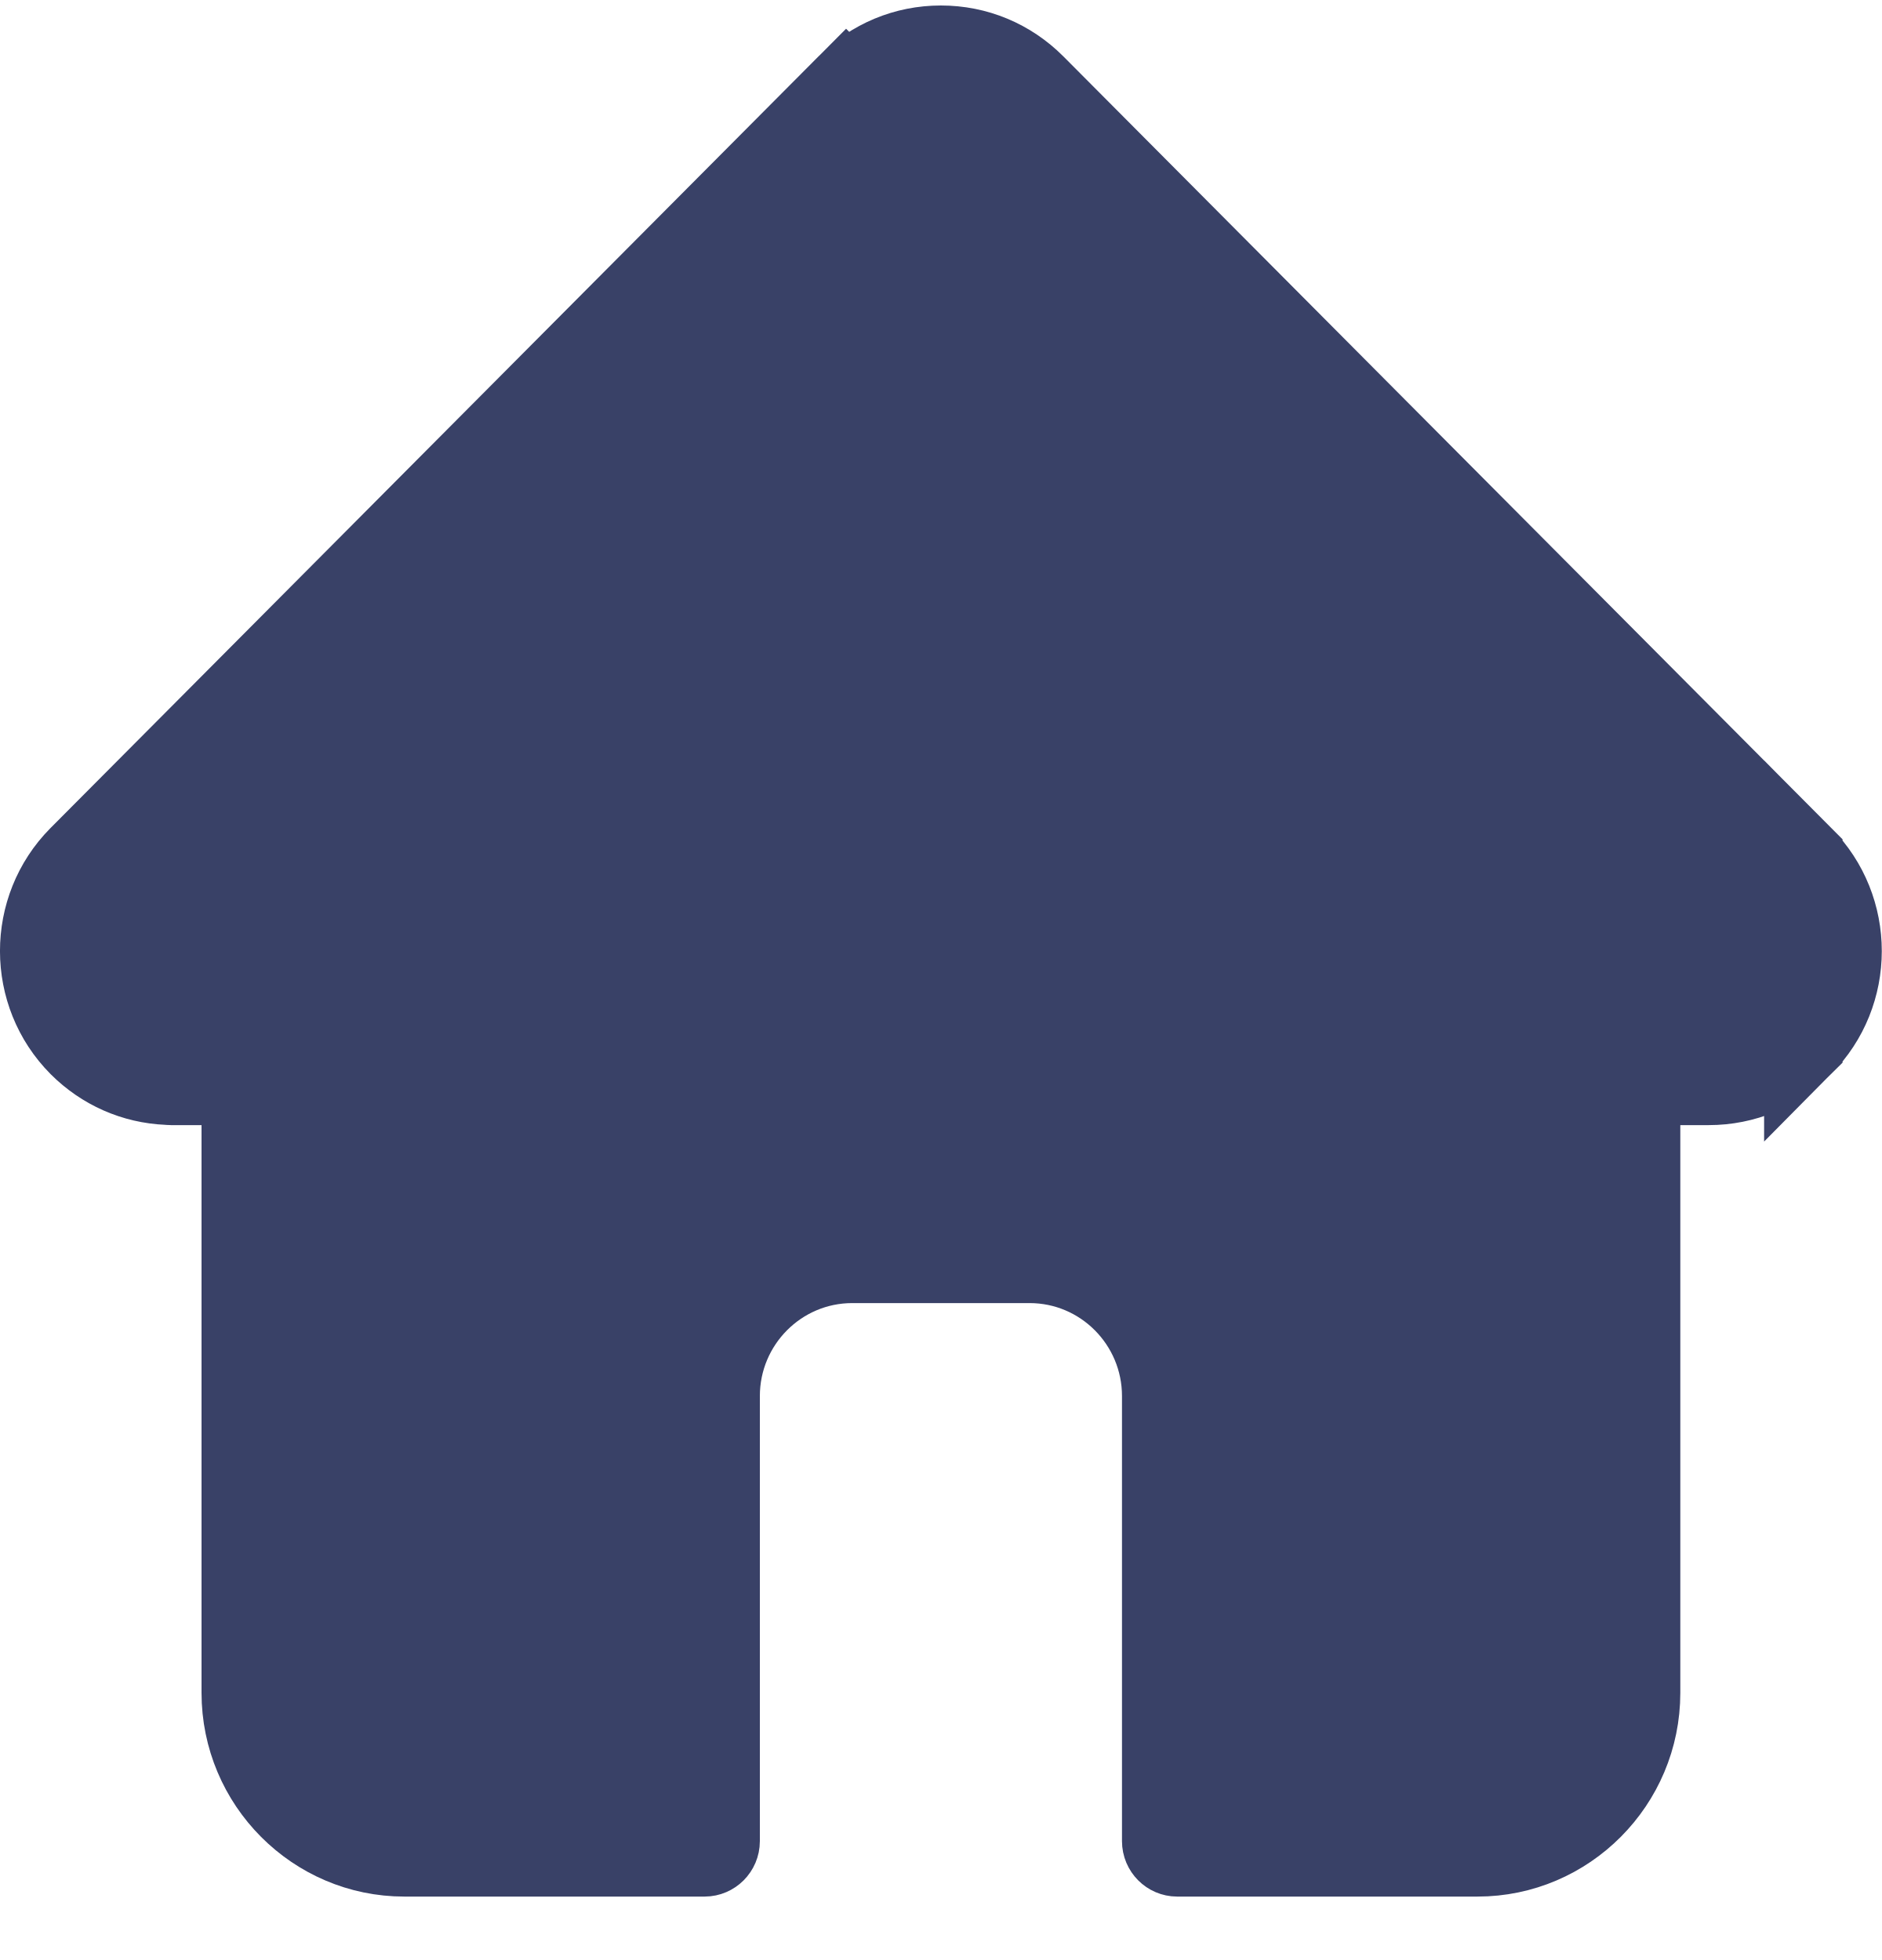
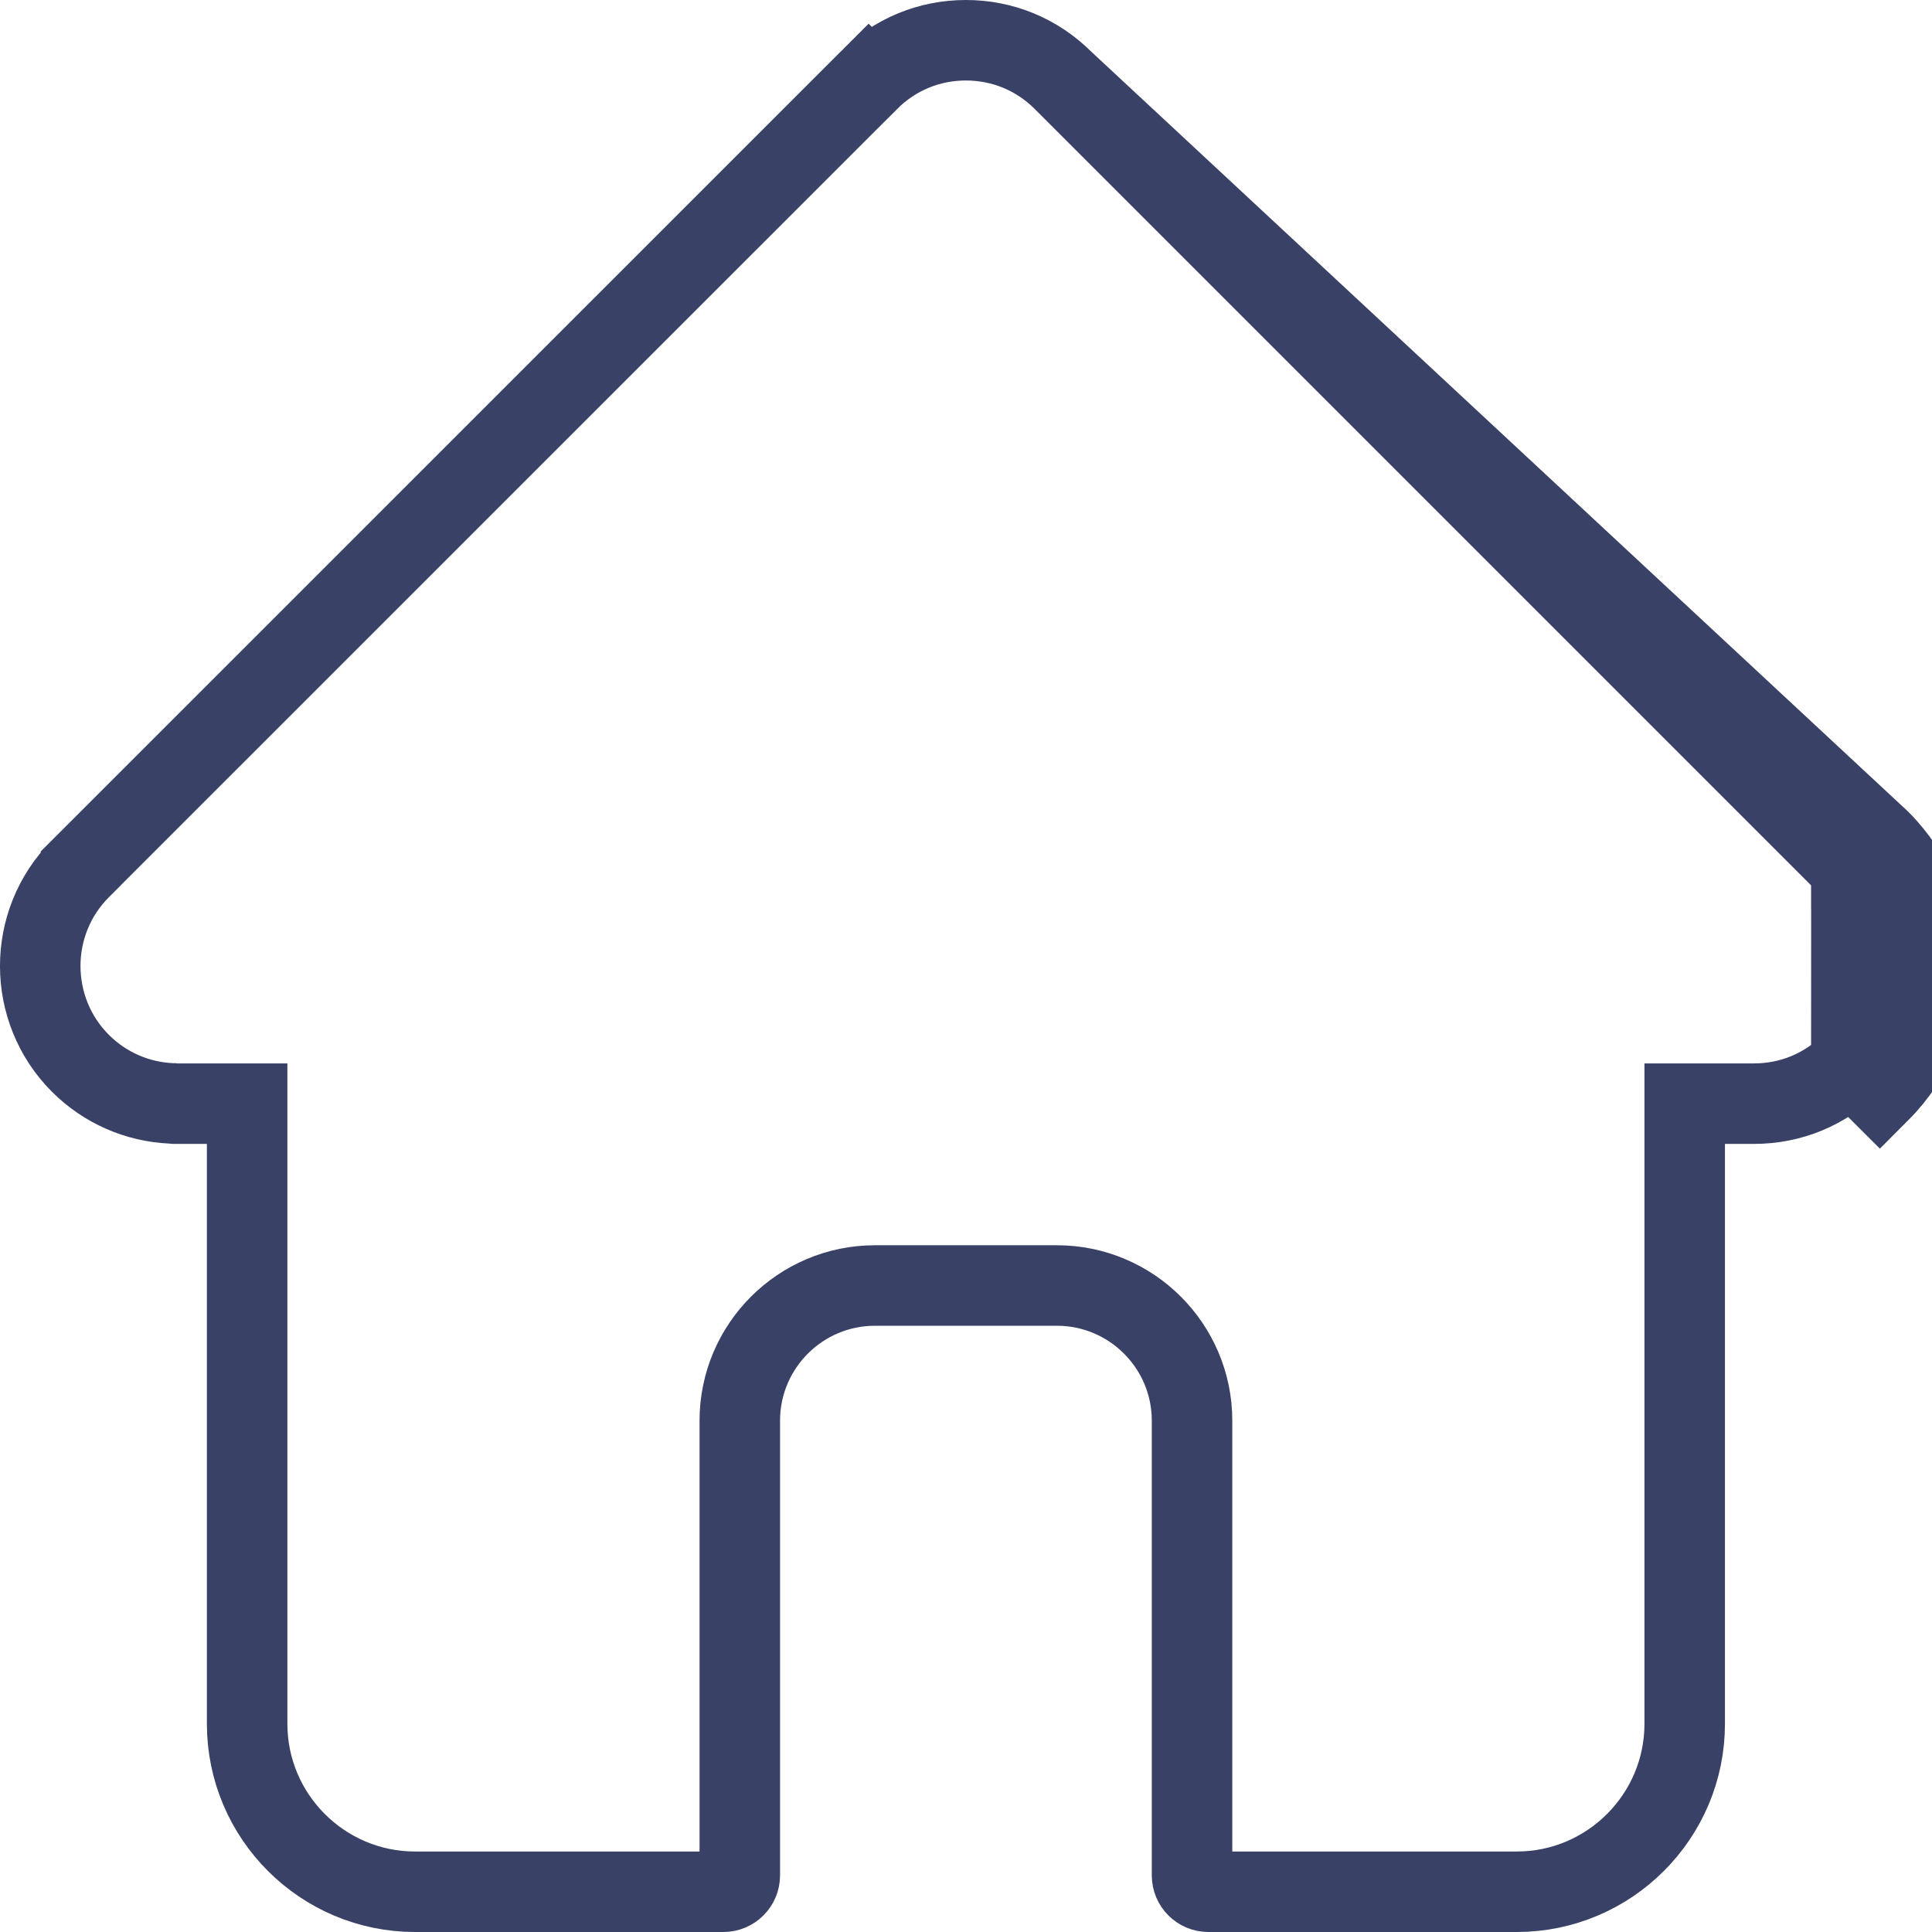
- <svg xmlns="http://www.w3.org/2000/svg" width="24" height="25" viewBox="0 0 24 25" fill="none">
-   <path d="M22.997 10.912L22.997 10.912L13.207 1.073L13.207 1.073C12.883 0.748 12.456 0.57 11.999 0.57C11.542 0.57 11.115 0.748 10.791 1.073L10.437 0.721L10.791 1.073L1.007 10.906L1.007 10.906L1.006 10.907L0.997 10.916C0.333 11.587 0.334 12.678 1 13.348L1 13.348C1.305 13.653 1.704 13.83 2.134 13.848L2.147 13.849L2.161 13.85C2.167 13.851 2.173 13.851 2.18 13.851H2.57H3.07V14.351V21.592C3.07 22.751 4.009 23.691 5.156 23.691H8.986C9.096 23.691 9.19 23.6 9.19 23.484V17.807C9.19 16.879 9.94 16.121 10.869 16.121H13.129C14.058 16.121 14.808 16.879 14.808 17.807V23.484C14.808 23.6 14.902 23.691 15.011 23.691H18.842C19.989 23.691 20.928 22.751 20.928 21.592V14.351V13.851H21.428H21.789C22.246 13.851 22.673 13.674 22.997 13.348L22.997 10.912ZM22.997 10.912L22.998 10.914M22.997 10.912L22.998 10.914M22.998 10.914C23.664 11.585 23.664 12.677 22.997 13.348L22.998 10.914Z" fill="#394167" stroke="#394167" />
+ <svg xmlns="http://www.w3.org/2000/svg" width="24" height="24" viewBox="0 0 24 24" fill="none">
+   <path d="M13.208 1.001L13.208 1.001C12.884 0.677 12.456 0.5 11.999 0.5C11.541 0.5 11.114 0.677 10.79 1.001L10.437 0.648L10.79 1.001L1.006 10.784L1.006 10.785L1.005 10.786L0.996 10.795C0.333 11.461 0.335 12.544 0.999 13.209L0.999 13.209C1.304 13.513 1.704 13.688 2.133 13.707L2.147 13.707L2.161 13.709C2.167 13.709 2.173 13.71 2.18 13.71H2.57H3.07V14.21V21.414C3.07 22.564 4.006 23.5 5.156 23.5H8.986C9.099 23.5 9.19 23.409 9.19 23.297V17.648C9.19 16.722 9.943 15.969 10.869 15.969H13.129C14.055 15.969 14.808 16.722 14.808 17.648V23.297C14.808 23.409 14.899 23.5 15.011 23.5H18.842C19.991 23.5 20.928 22.564 20.928 21.414V14.21V13.71H21.428H21.789C22.247 13.71 22.674 13.533 22.998 13.209C22.998 13.209 22.998 13.209 22.998 13.209M13.208 1.001L23.353 10.439C24.213 11.3 24.212 12.701 23.352 13.562L22.998 13.209M13.208 1.001L22.998 10.791L22.998 10.791L22.998 10.791L22.998 10.791L22.998 10.791L22.998 10.791L22.998 10.791L22.998 10.791L22.998 10.791L22.998 10.791L22.998 10.791L22.998 10.791L22.998 10.791L22.998 10.791L22.998 10.791L22.998 10.791L22.998 10.791L22.998 10.791L22.998 10.791L22.998 10.791L22.998 10.791L22.998 10.791L22.998 10.791L22.998 10.791L22.998 10.791L22.998 10.791L22.998 10.791L22.998 10.791L22.998 10.791L22.998 10.791L22.998 10.791L22.998 10.791L22.998 10.791L22.998 10.791L22.998 10.791L22.998 10.791L22.998 10.791L22.998 10.791L22.998 10.791L22.998 10.791L22.998 10.791L22.998 10.791L22.998 10.791L22.998 10.791L22.998 10.791L22.998 10.791L22.998 10.791L22.998 10.791L22.998 10.791L22.998 10.791L22.998 10.791L22.998 10.791L22.998 10.791L22.998 10.791L22.998 10.791L22.998 10.791L22.998 10.791L22.998 10.791L22.998 10.791L22.998 10.791L22.998 10.791L22.998 10.791L22.998 10.791L22.998 10.792L22.999 10.792L22.999 10.792L22.999 10.792L22.999 10.792L22.999 10.792L22.999 10.792L22.999 10.792L22.999 10.792L22.999 10.792L22.999 10.792L22.999 10.792L22.999 10.792L22.999 10.792L22.999 10.792L22.999 10.792L22.999 10.792L22.999 10.792L22.999 10.792L22.999 10.792L22.999 10.792L22.999 10.792L22.999 10.792L22.999 10.792L22.999 10.792L22.999 10.792L22.999 10.792L22.999 10.792L22.999 10.792L22.999 10.792L22.999 10.792L22.999 10.792L22.999 10.792L22.999 10.792L22.999 10.792L22.999 10.792L22.999 10.792L23.352 10.44L22.999 10.792L22.999 10.792L22.999 10.792L22.999 10.792M13.208 1.001L22.999 10.792M22.998 13.209C23.664 12.543 23.664 11.459 22.999 10.792M22.998 13.209L22.999 10.792M22.999 10.792L22.999 10.792L22.999 10.792L22.999 10.792L22.999 10.792M22.999 10.792C22.999 10.792 22.999 10.792 22.999 10.792M22.999 10.792L22.999 10.792L22.999 10.792L22.999 10.792L22.999 10.792L22.999 10.792L22.999 10.792L22.999 10.792L22.999 10.792L22.999 10.792L22.999 10.792L22.999 10.792ZM22.999 10.792L22.999 10.792L22.999 10.792C22.999 10.792 22.999 10.792 22.999 10.792C22.999 10.792 22.999 10.792 22.999 10.792L22.999 10.792Z" stroke="#394167" />
</svg>
